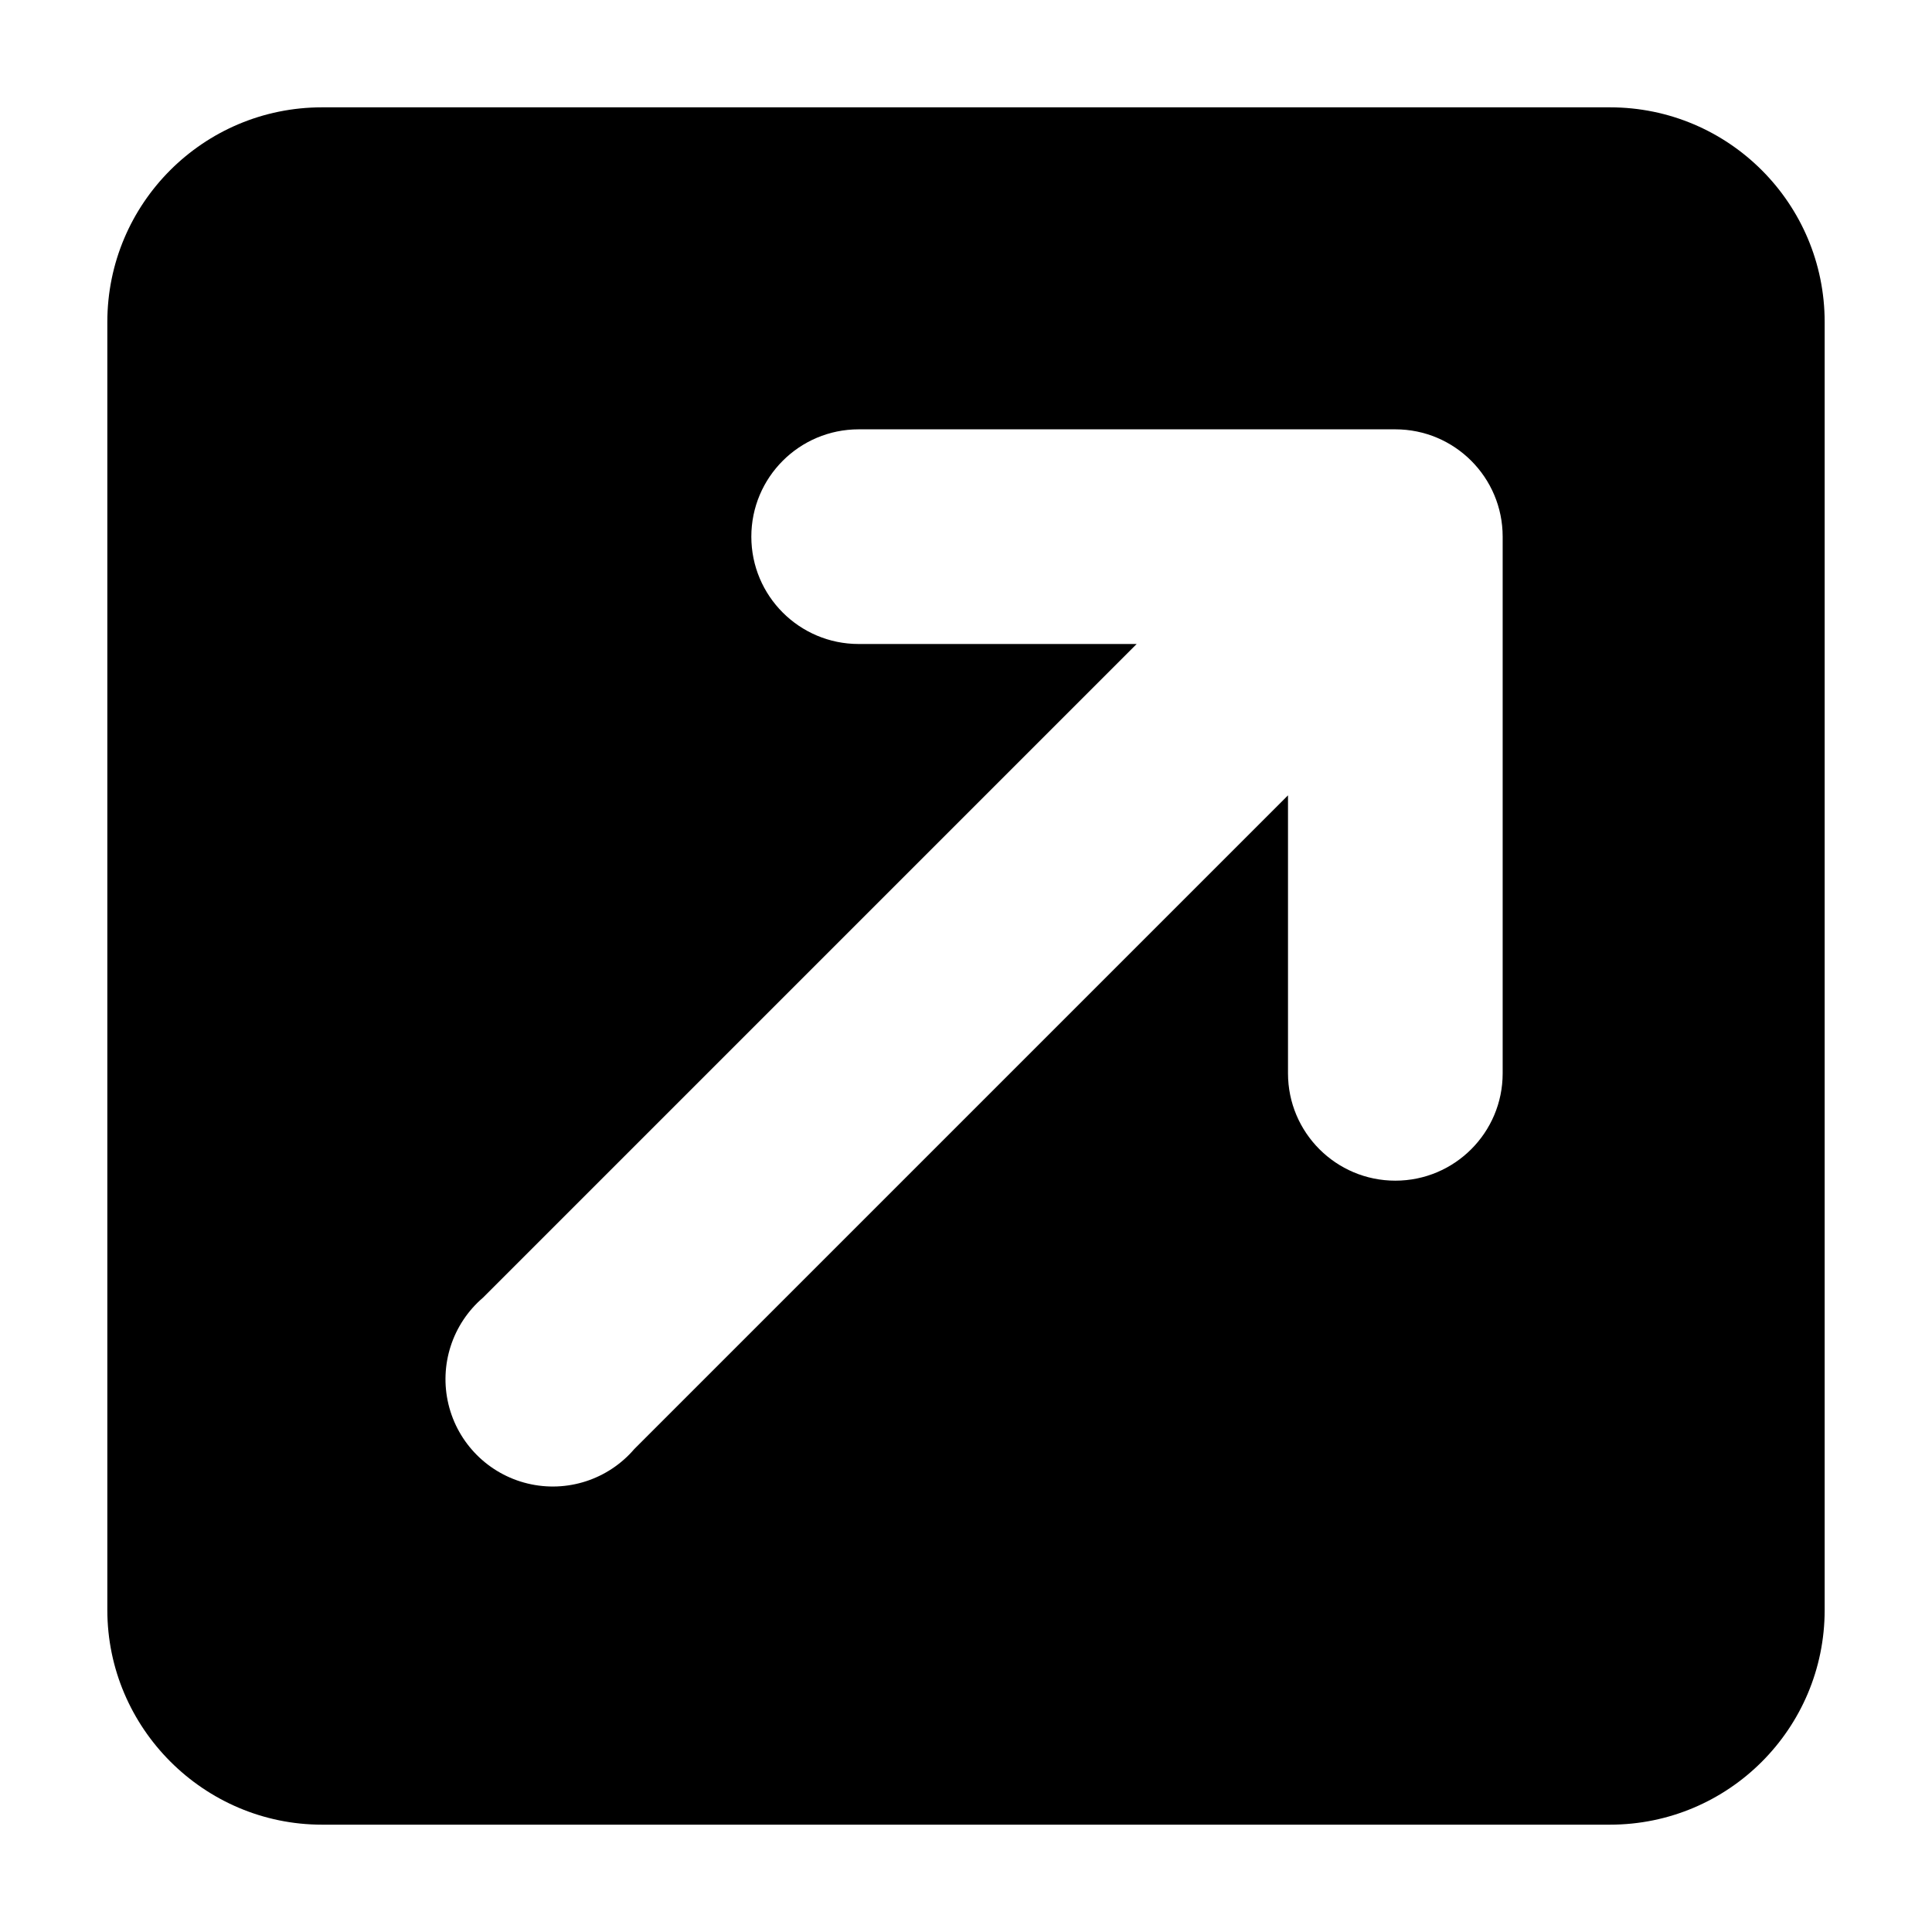
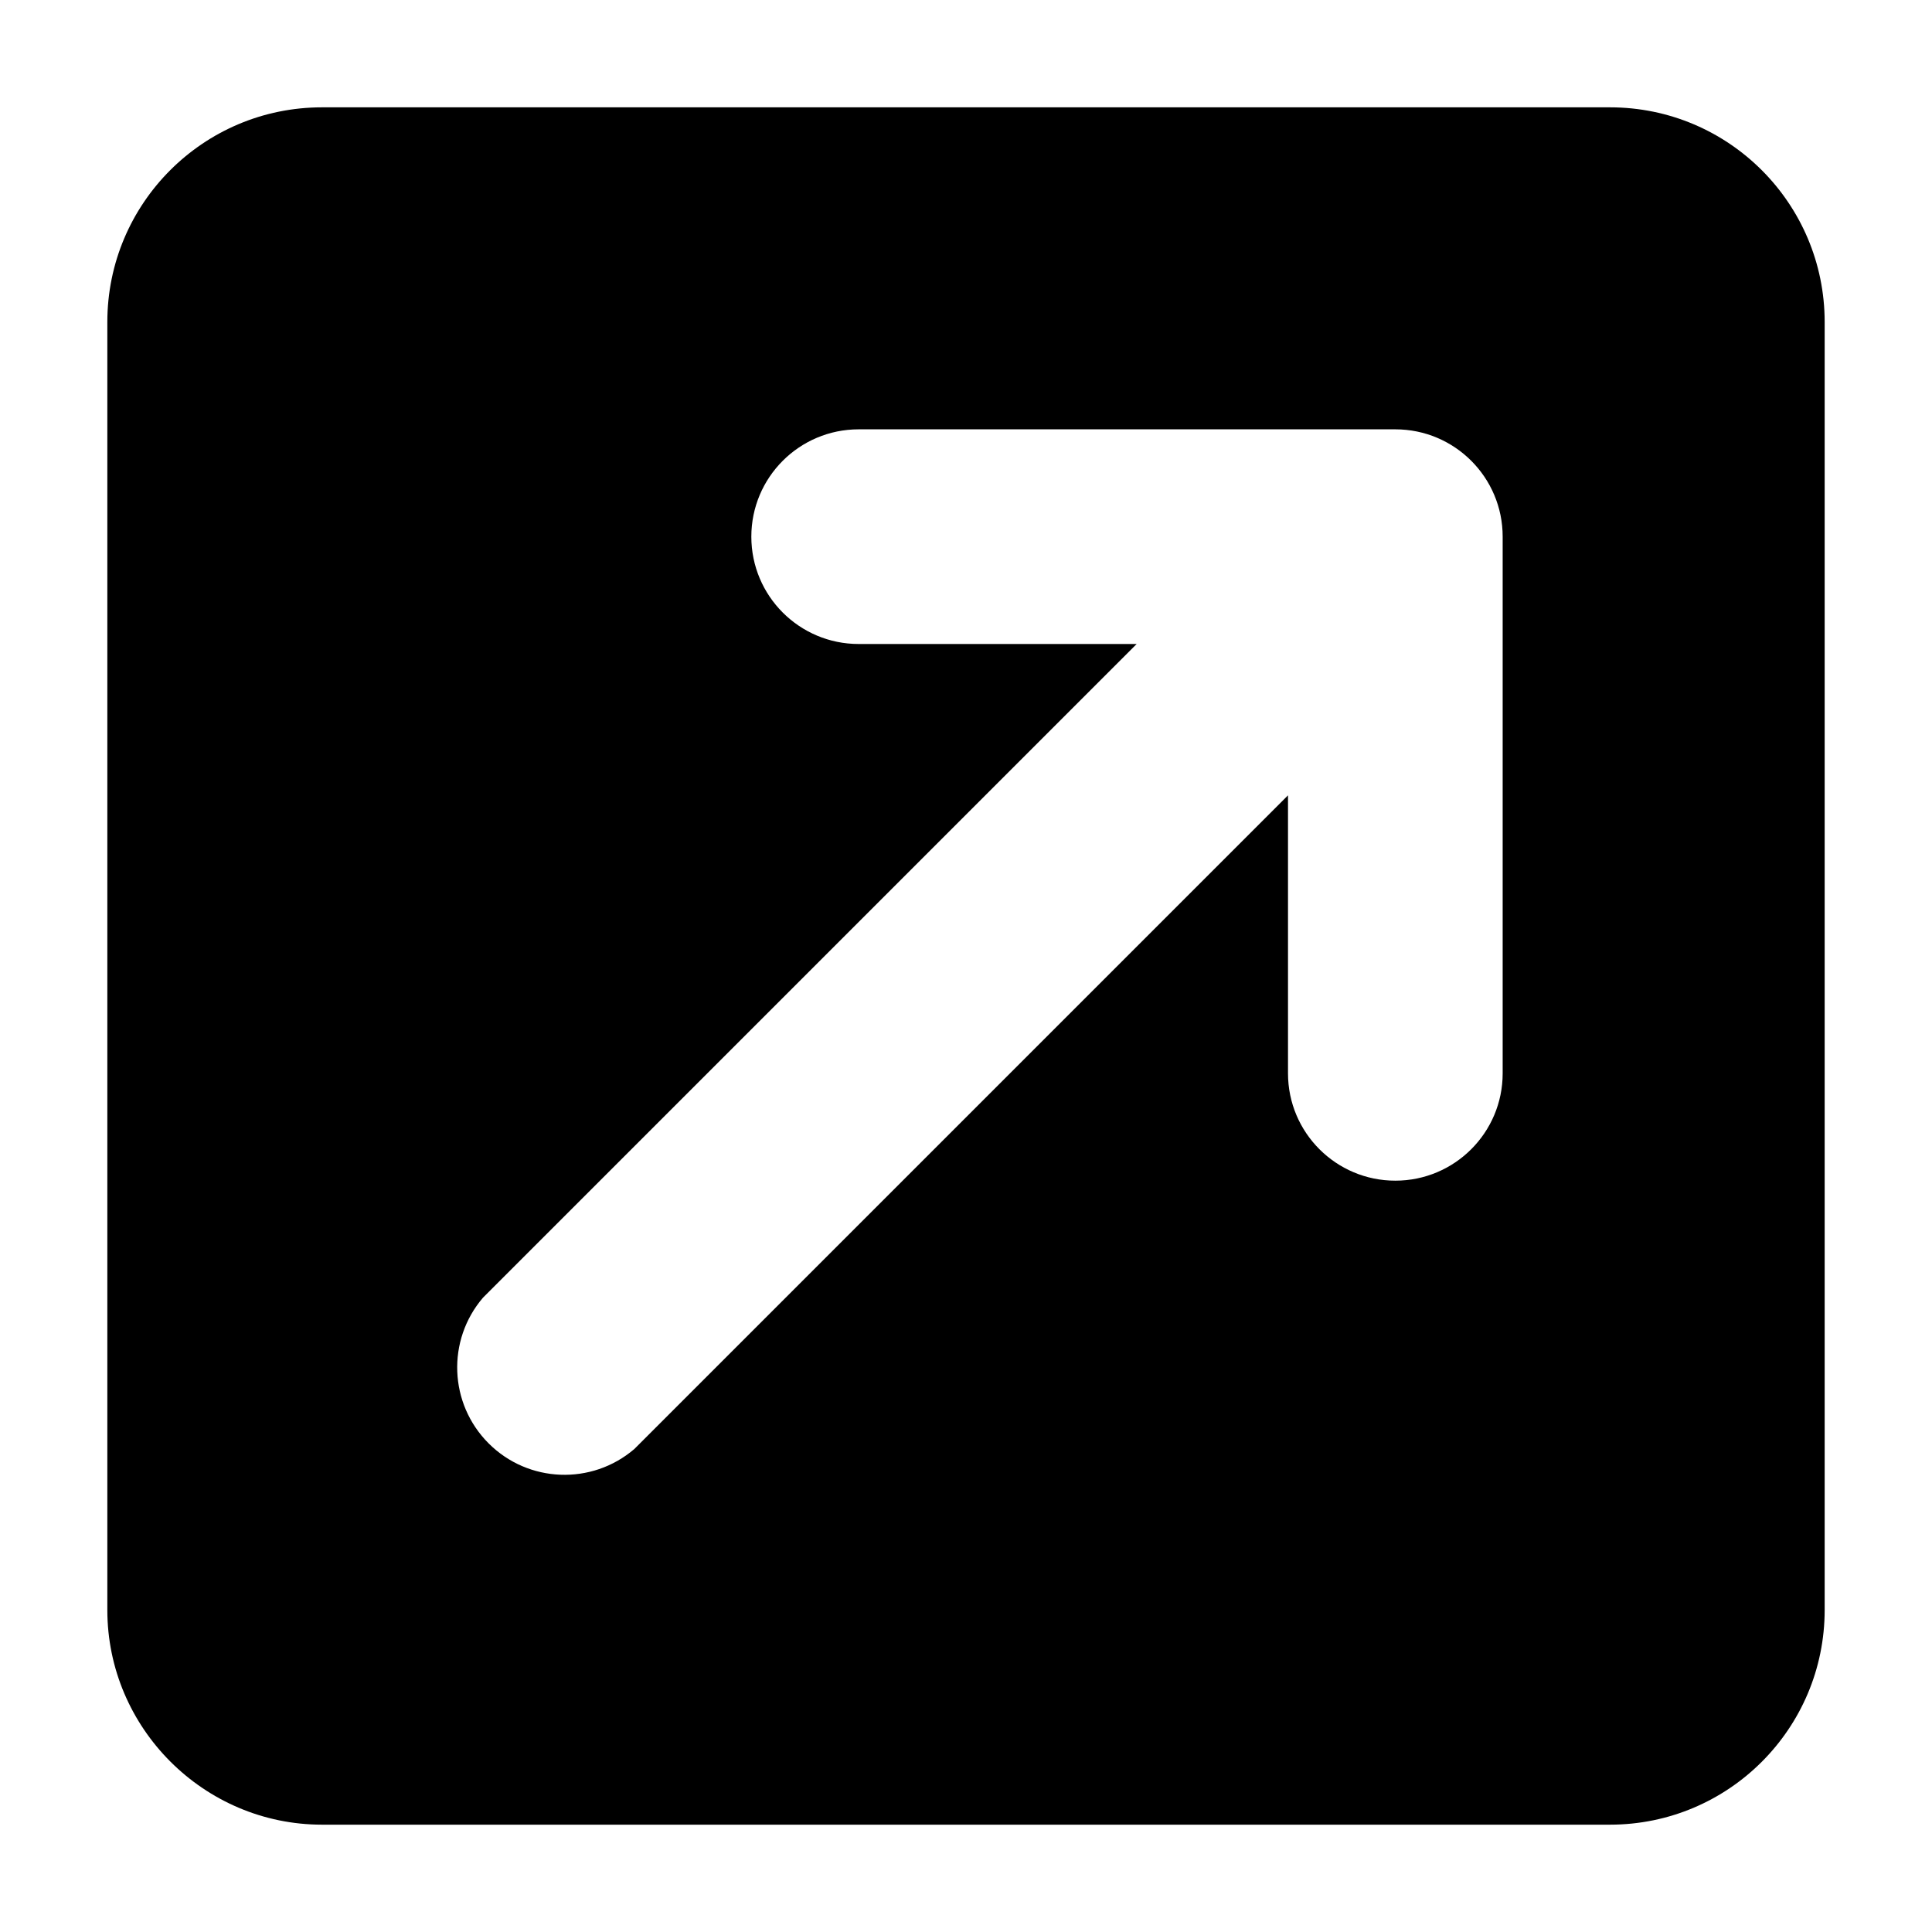
<svg aria-hidden="true" class="svg-icon iconPromoted" width="18" height="18" viewBox="0 0 18 18">
-   <path d="M3 1a2 2 0 0 0-2 2v12c0 1.1.9 2 2 2h12a2 2 0 0 0 2-2V3a2 2 0 0 0-2-2H3Zm4 4a1 1 0 0 1 1-1h5a1 1 0 0 1 1 1v5a1 1 0 1 1-2 0V7.41L5.91 13.5a1 1 0 1 1-1.41-1.41L10.59 6H8a1 1 0 0 1-1-1Z" />
+   <path d="M3 1a2 2 0 0 0-2 2v12c0 1.1.9 2 2 2h12a2 2 0 0 0 2-2V3a2 2 0 0 0-2-2H3Zm4 4a1 1 0 0 1 1-1h5a1 1 0 0 1 1 1v5a1 1 0 1 1-2 0V7.41L5.91 13.5a1 1 0 0 1-1.41-1.41L10.59 6H8a1 1 0 0 1-1-1Z" />
</svg>
